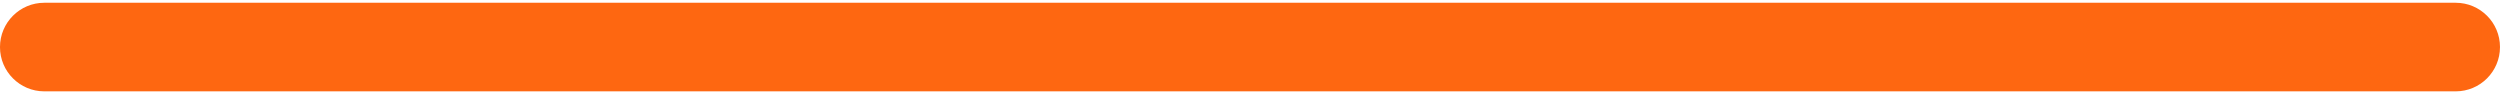
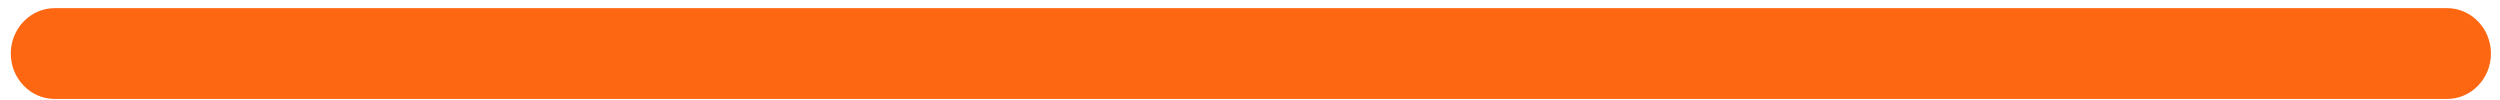
- <svg xmlns="http://www.w3.org/2000/svg" width="254" height="10" viewBox="0 0 254 10" fill="none">
-   <path d="M249.499 0.281H4.499C2.014 0.281 -0.001 2.296 -0.001 4.781C-0.001 7.267 2.014 9.281 4.499 9.281H249.499C251.985 9.281 253.999 7.267 253.999 4.781C253.999 2.296 251.985 0.281 249.499 0.281Z" fill="#FE6711" />
+ <svg xmlns="http://www.w3.org/2000/svg" width="227" height="9" viewBox="0 0 227 9" fill="none">
+   <path d="M222.188 0.739H4.97C2.767 0.739 0.98 2.585 0.98 4.863C0.98 7.14 2.767 8.986 4.97 8.986H222.188C224.391 8.986 226.177 7.14 226.177 4.863C226.177 2.585 224.391 0.739 222.188 0.739Z" fill="#FE6711" />
</svg>
